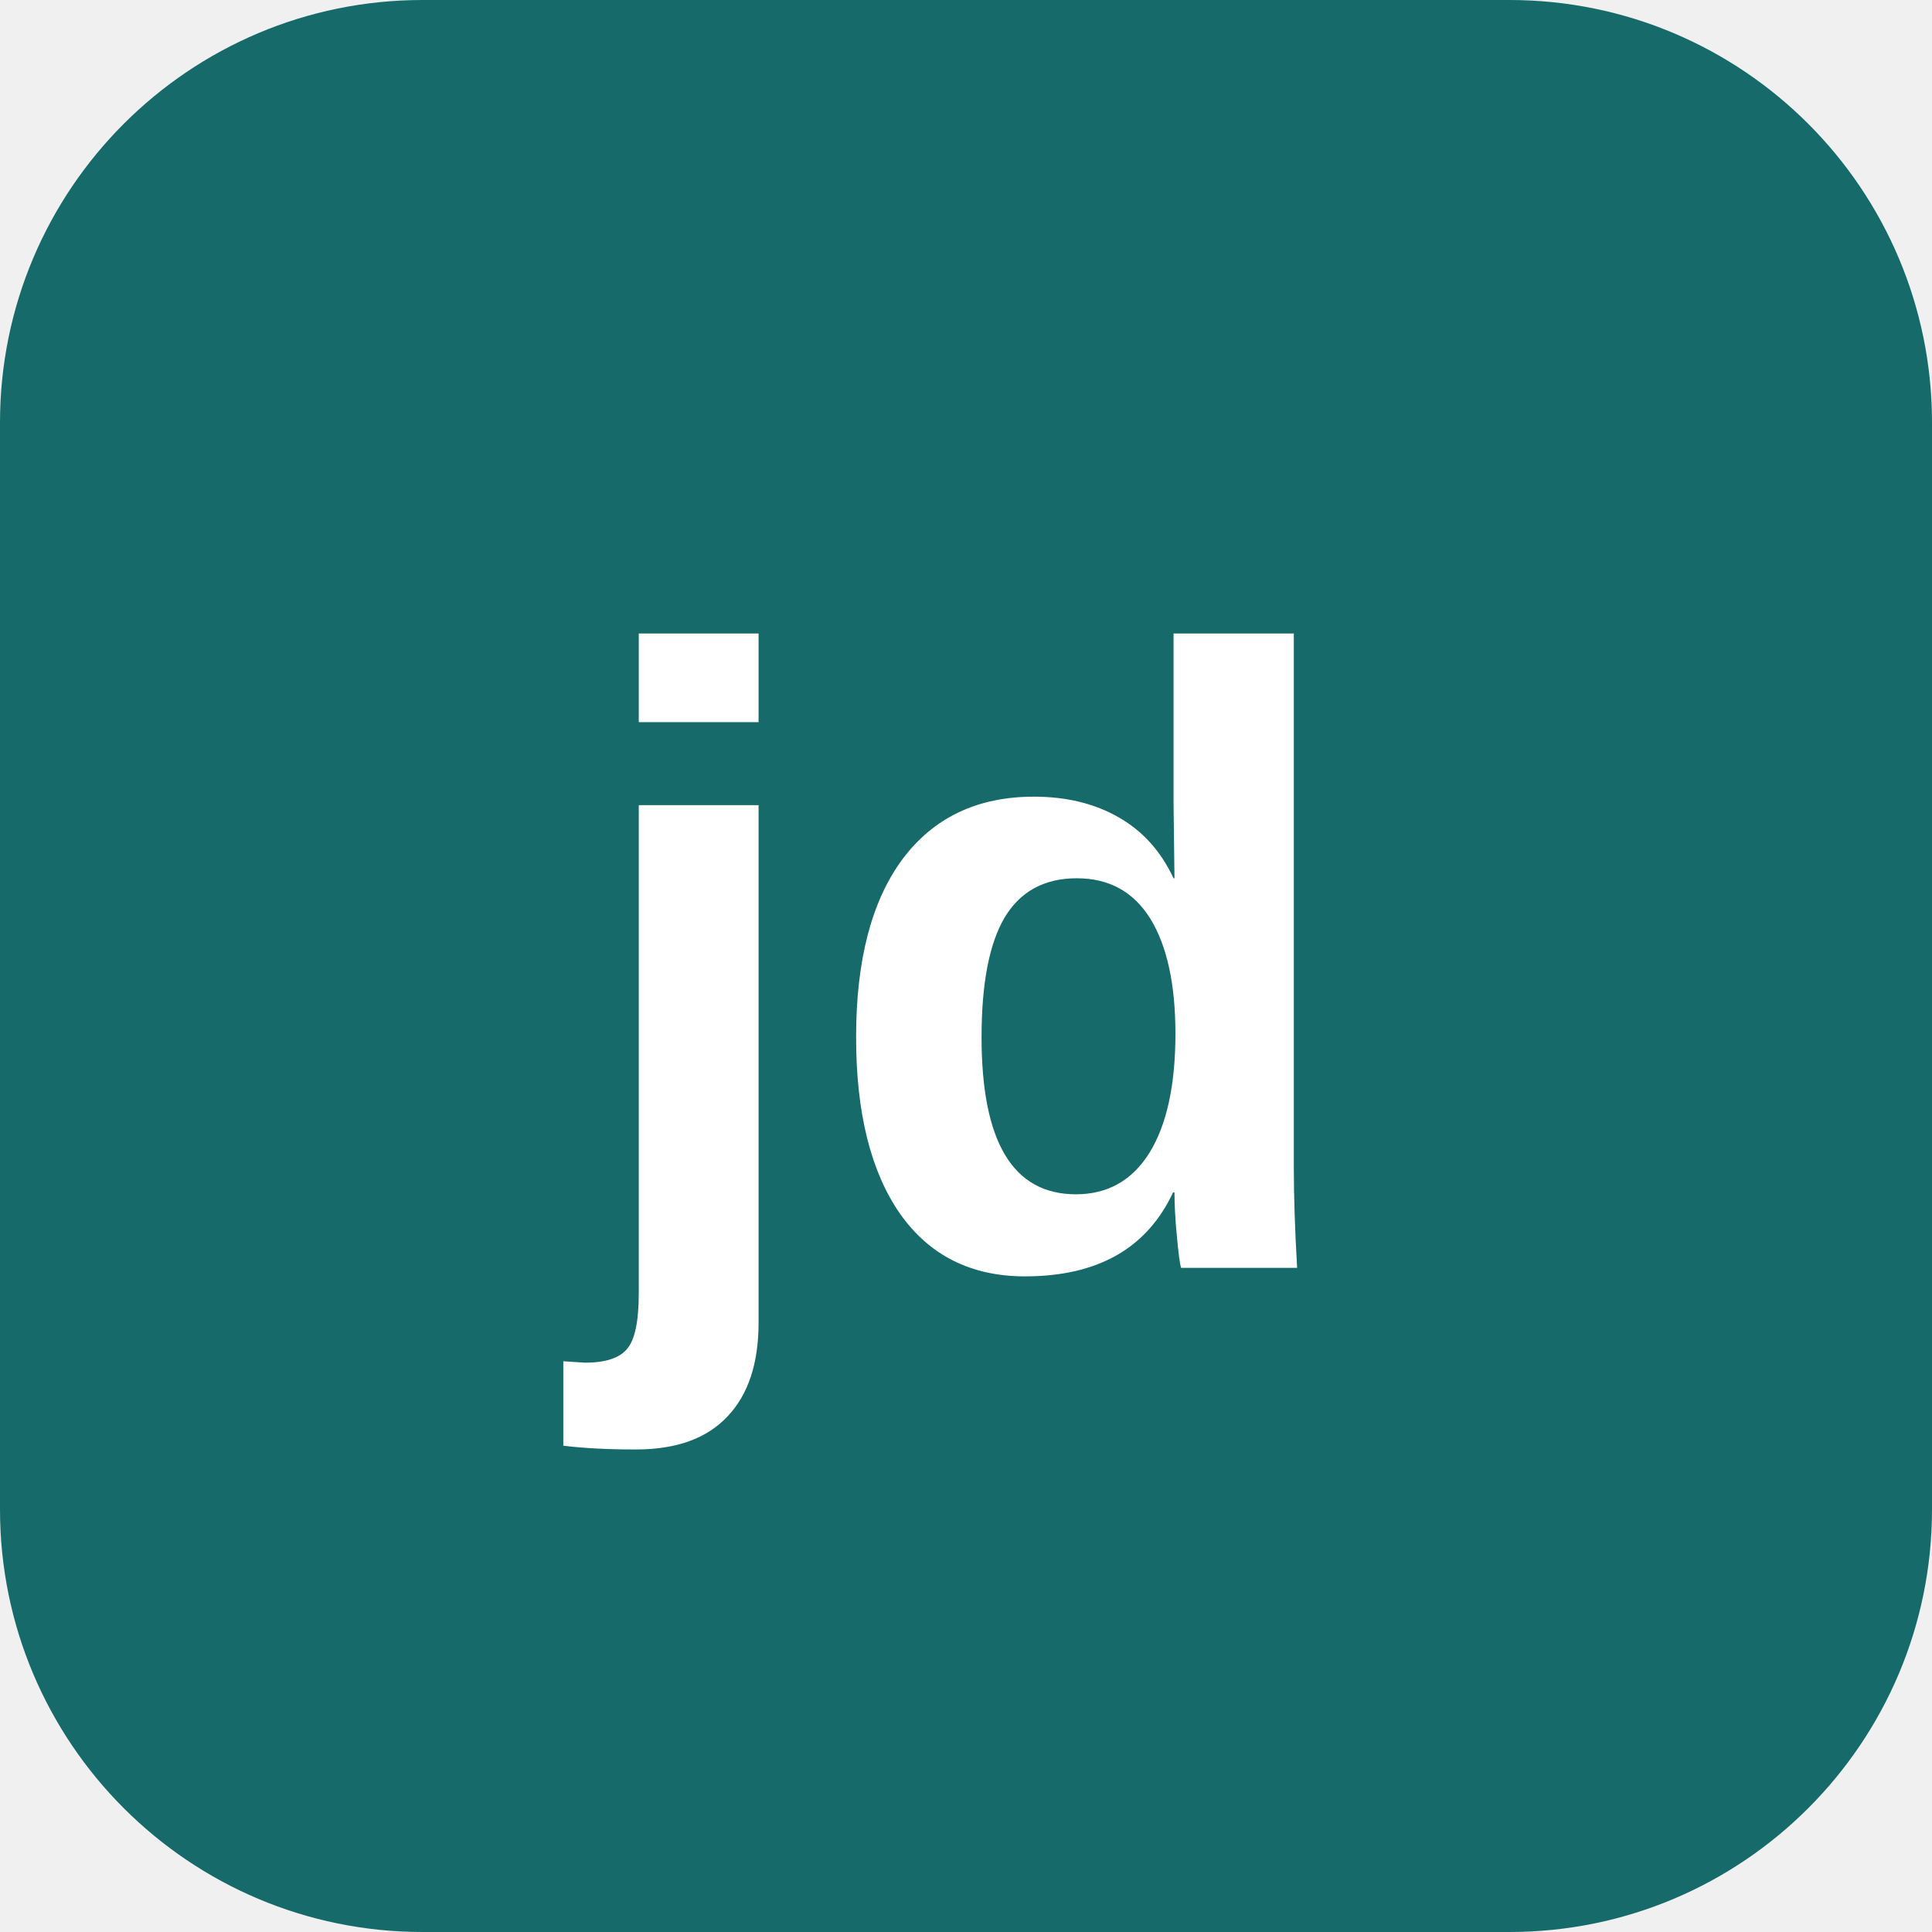
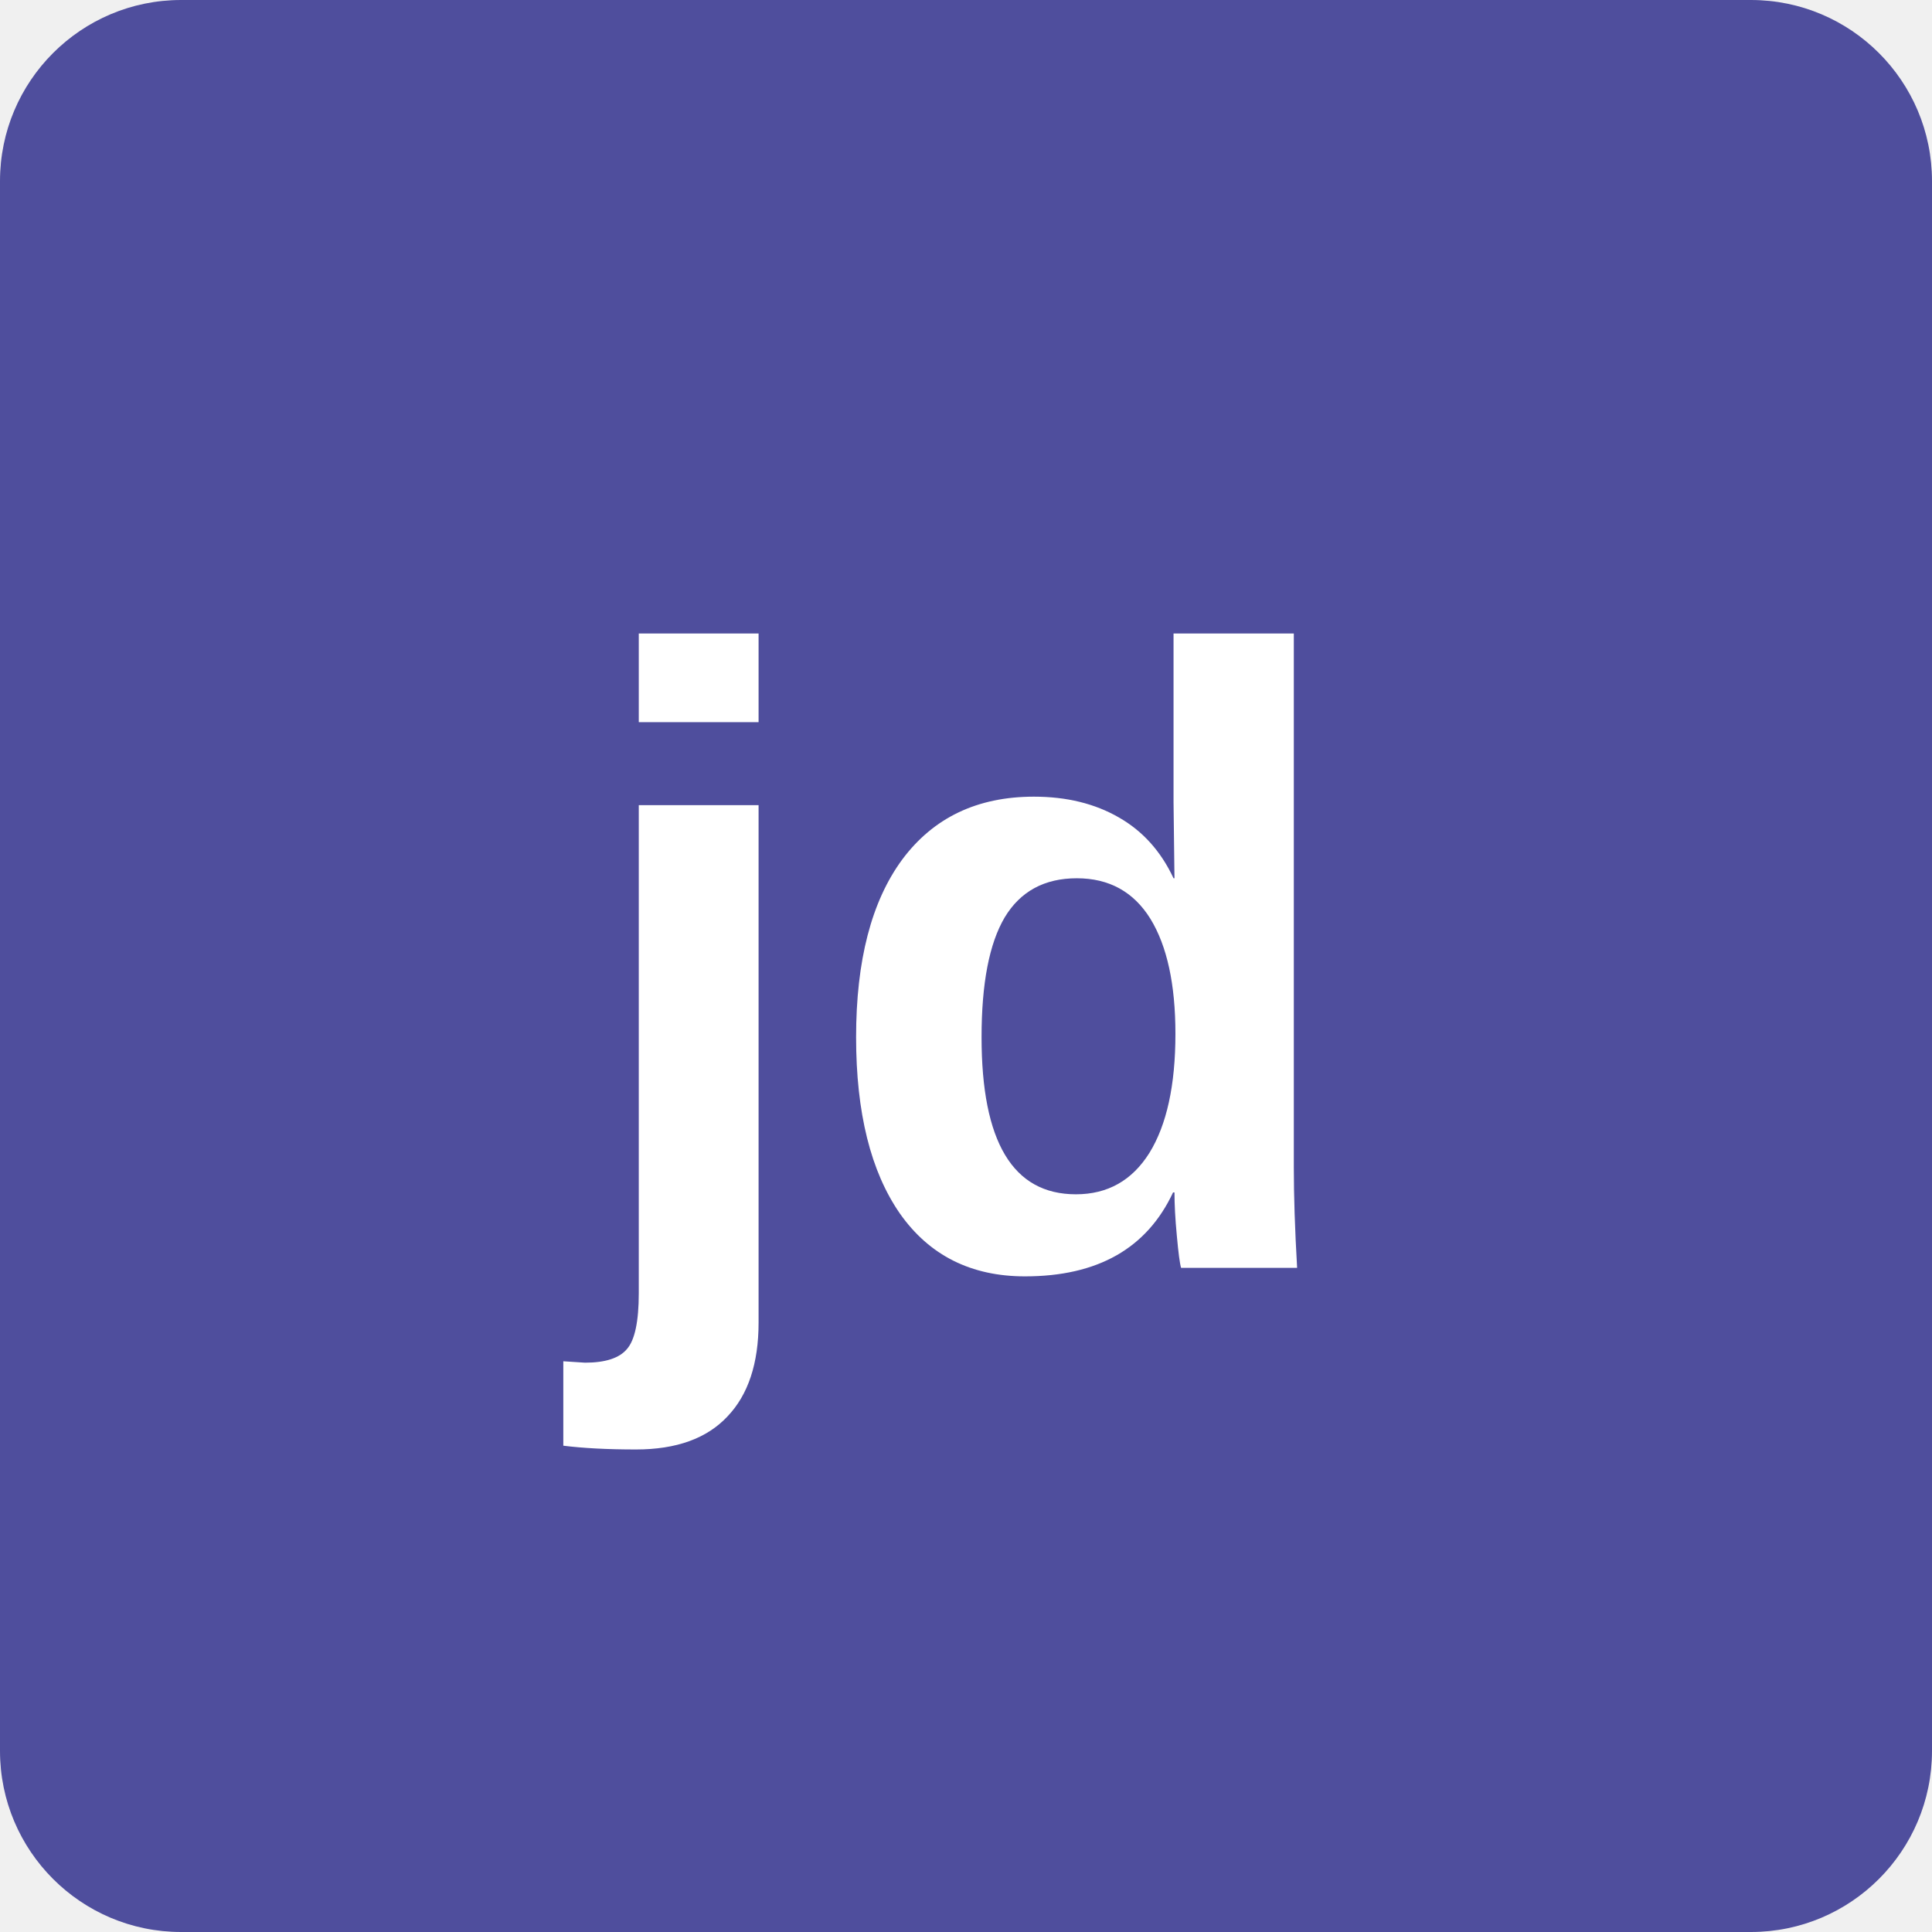
<svg xmlns="http://www.w3.org/2000/svg" viewBox="0 0 64 64">
-   <rect width="64" height="64" rx="14" fill="#166B6A" />
+   <rect width="64" height="64" rx="6" fill="#4F4E9D" />
  <text x="32" y="42" text-anchor="middle" font-family="Arial,sans-serif" font-size="29" font-weight="600" fill="#FFFFFF">jd</text>
</svg>
